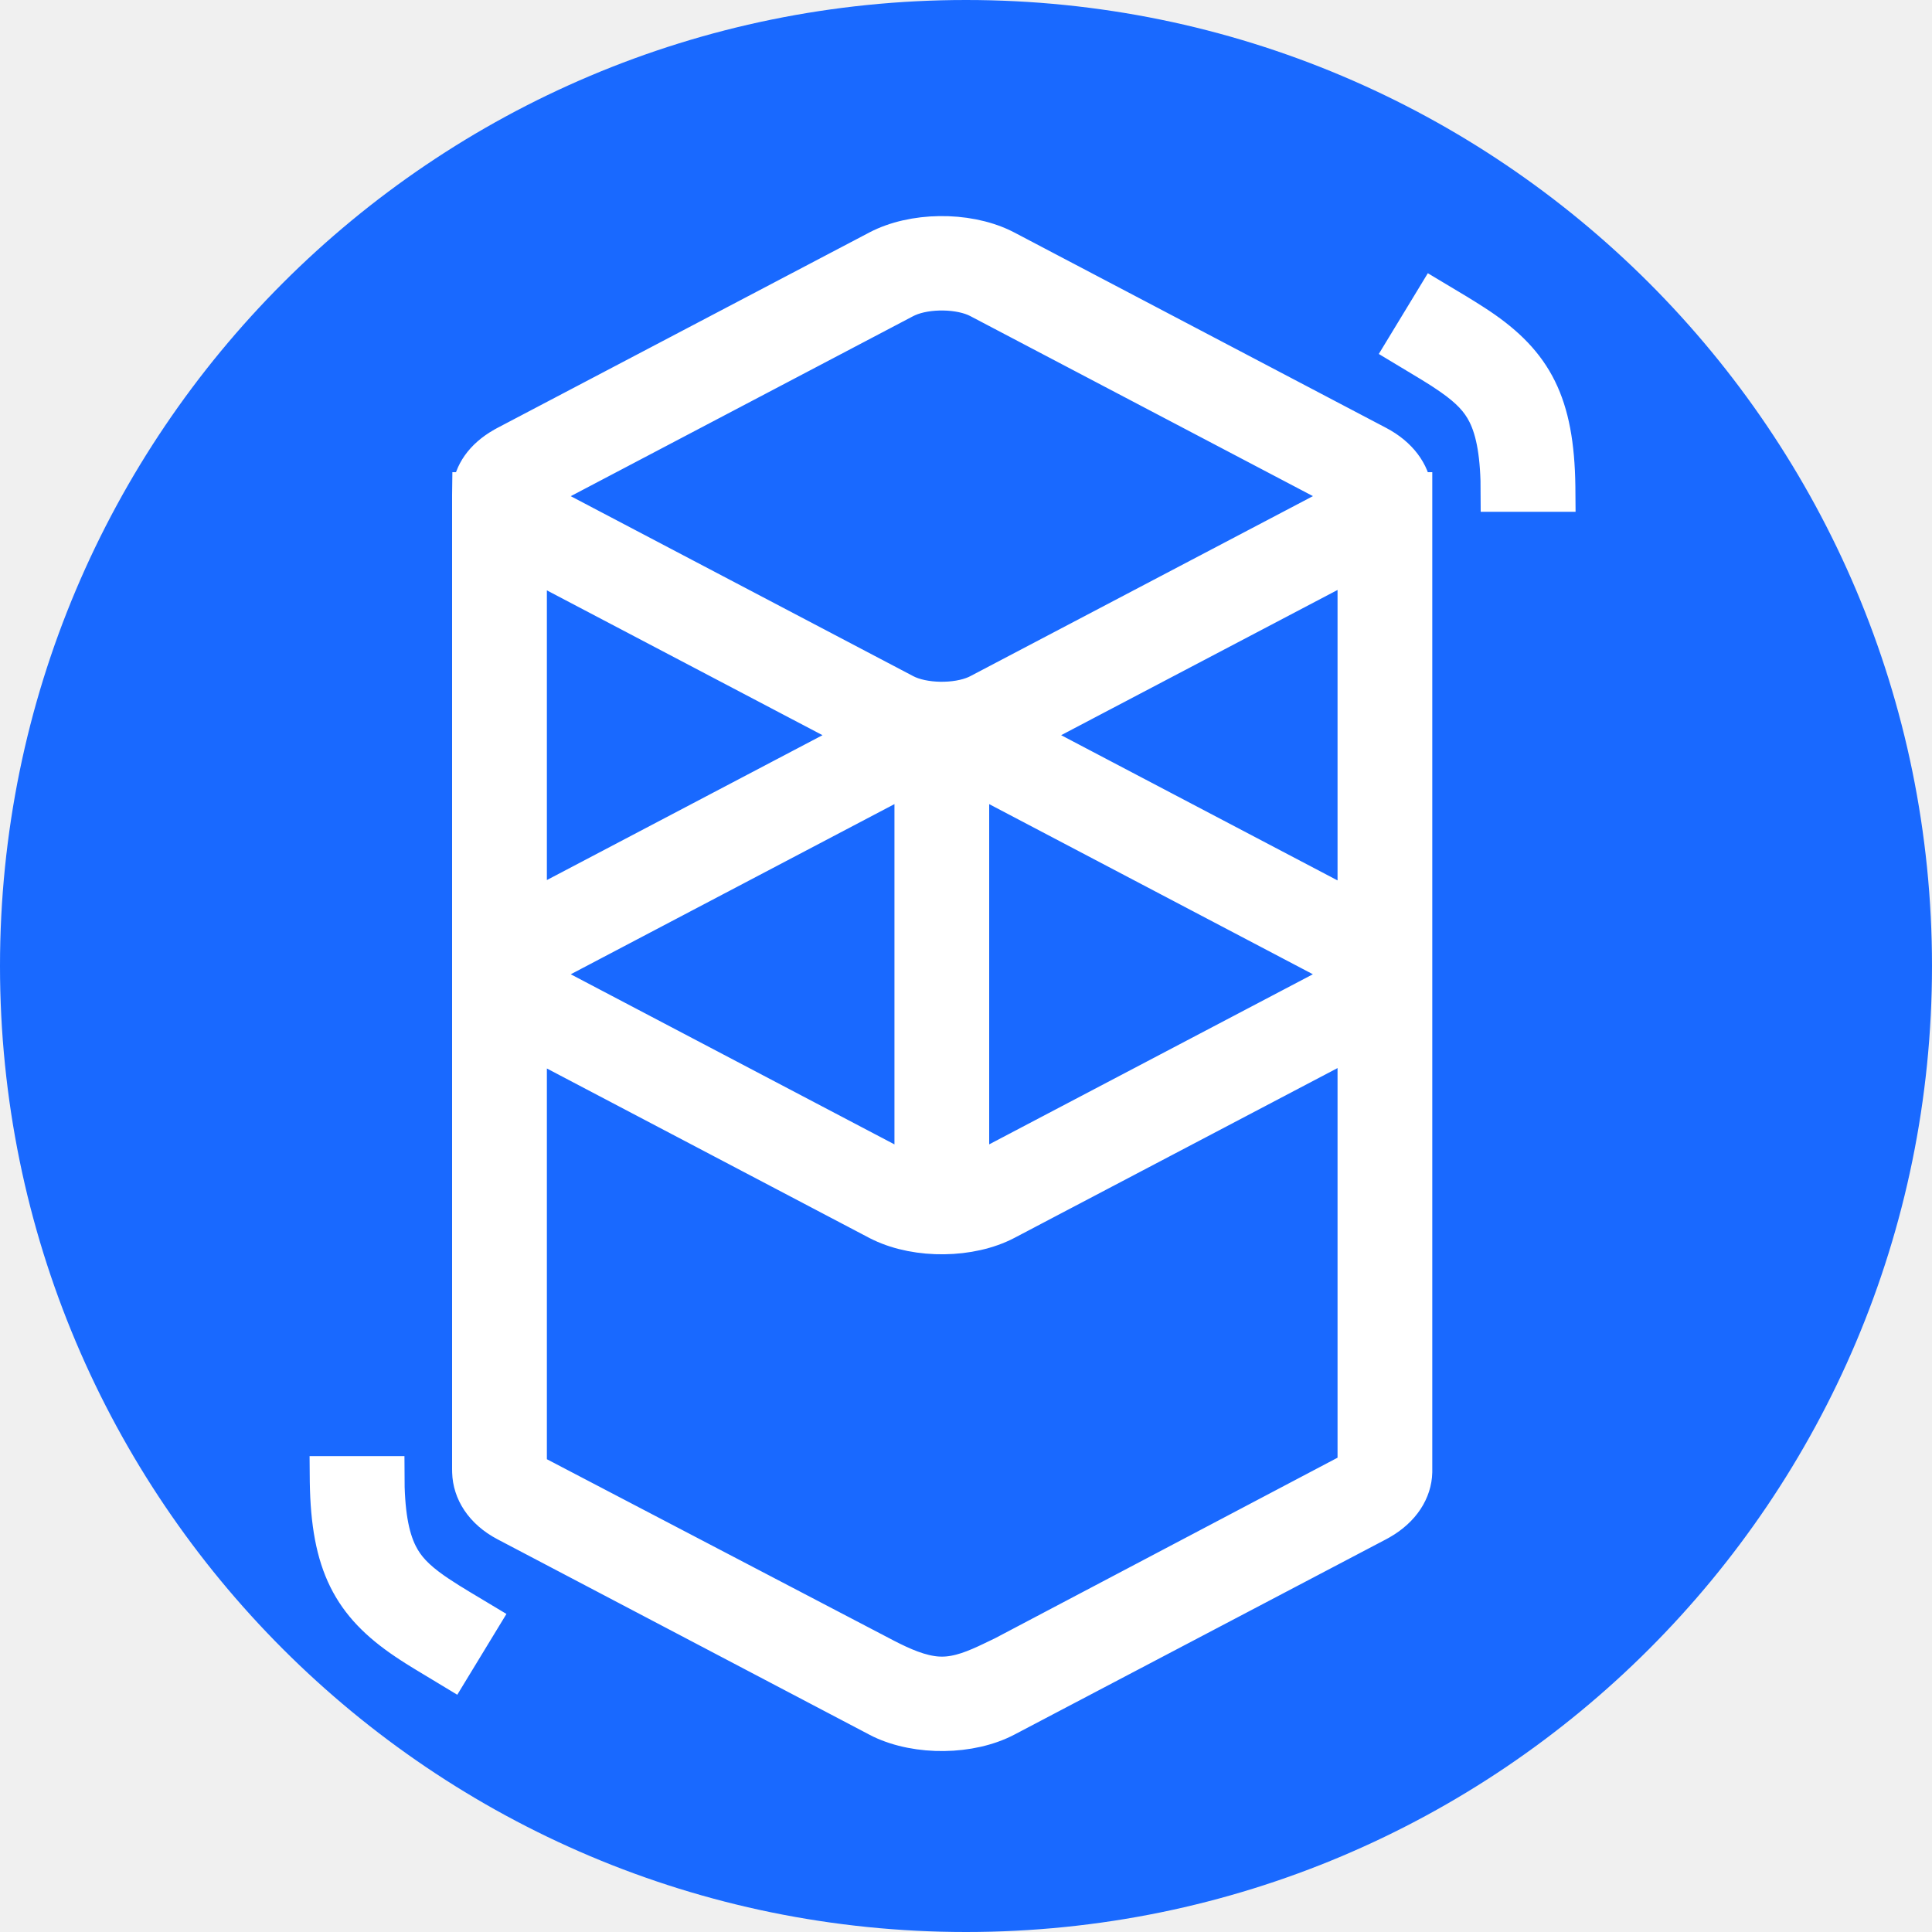
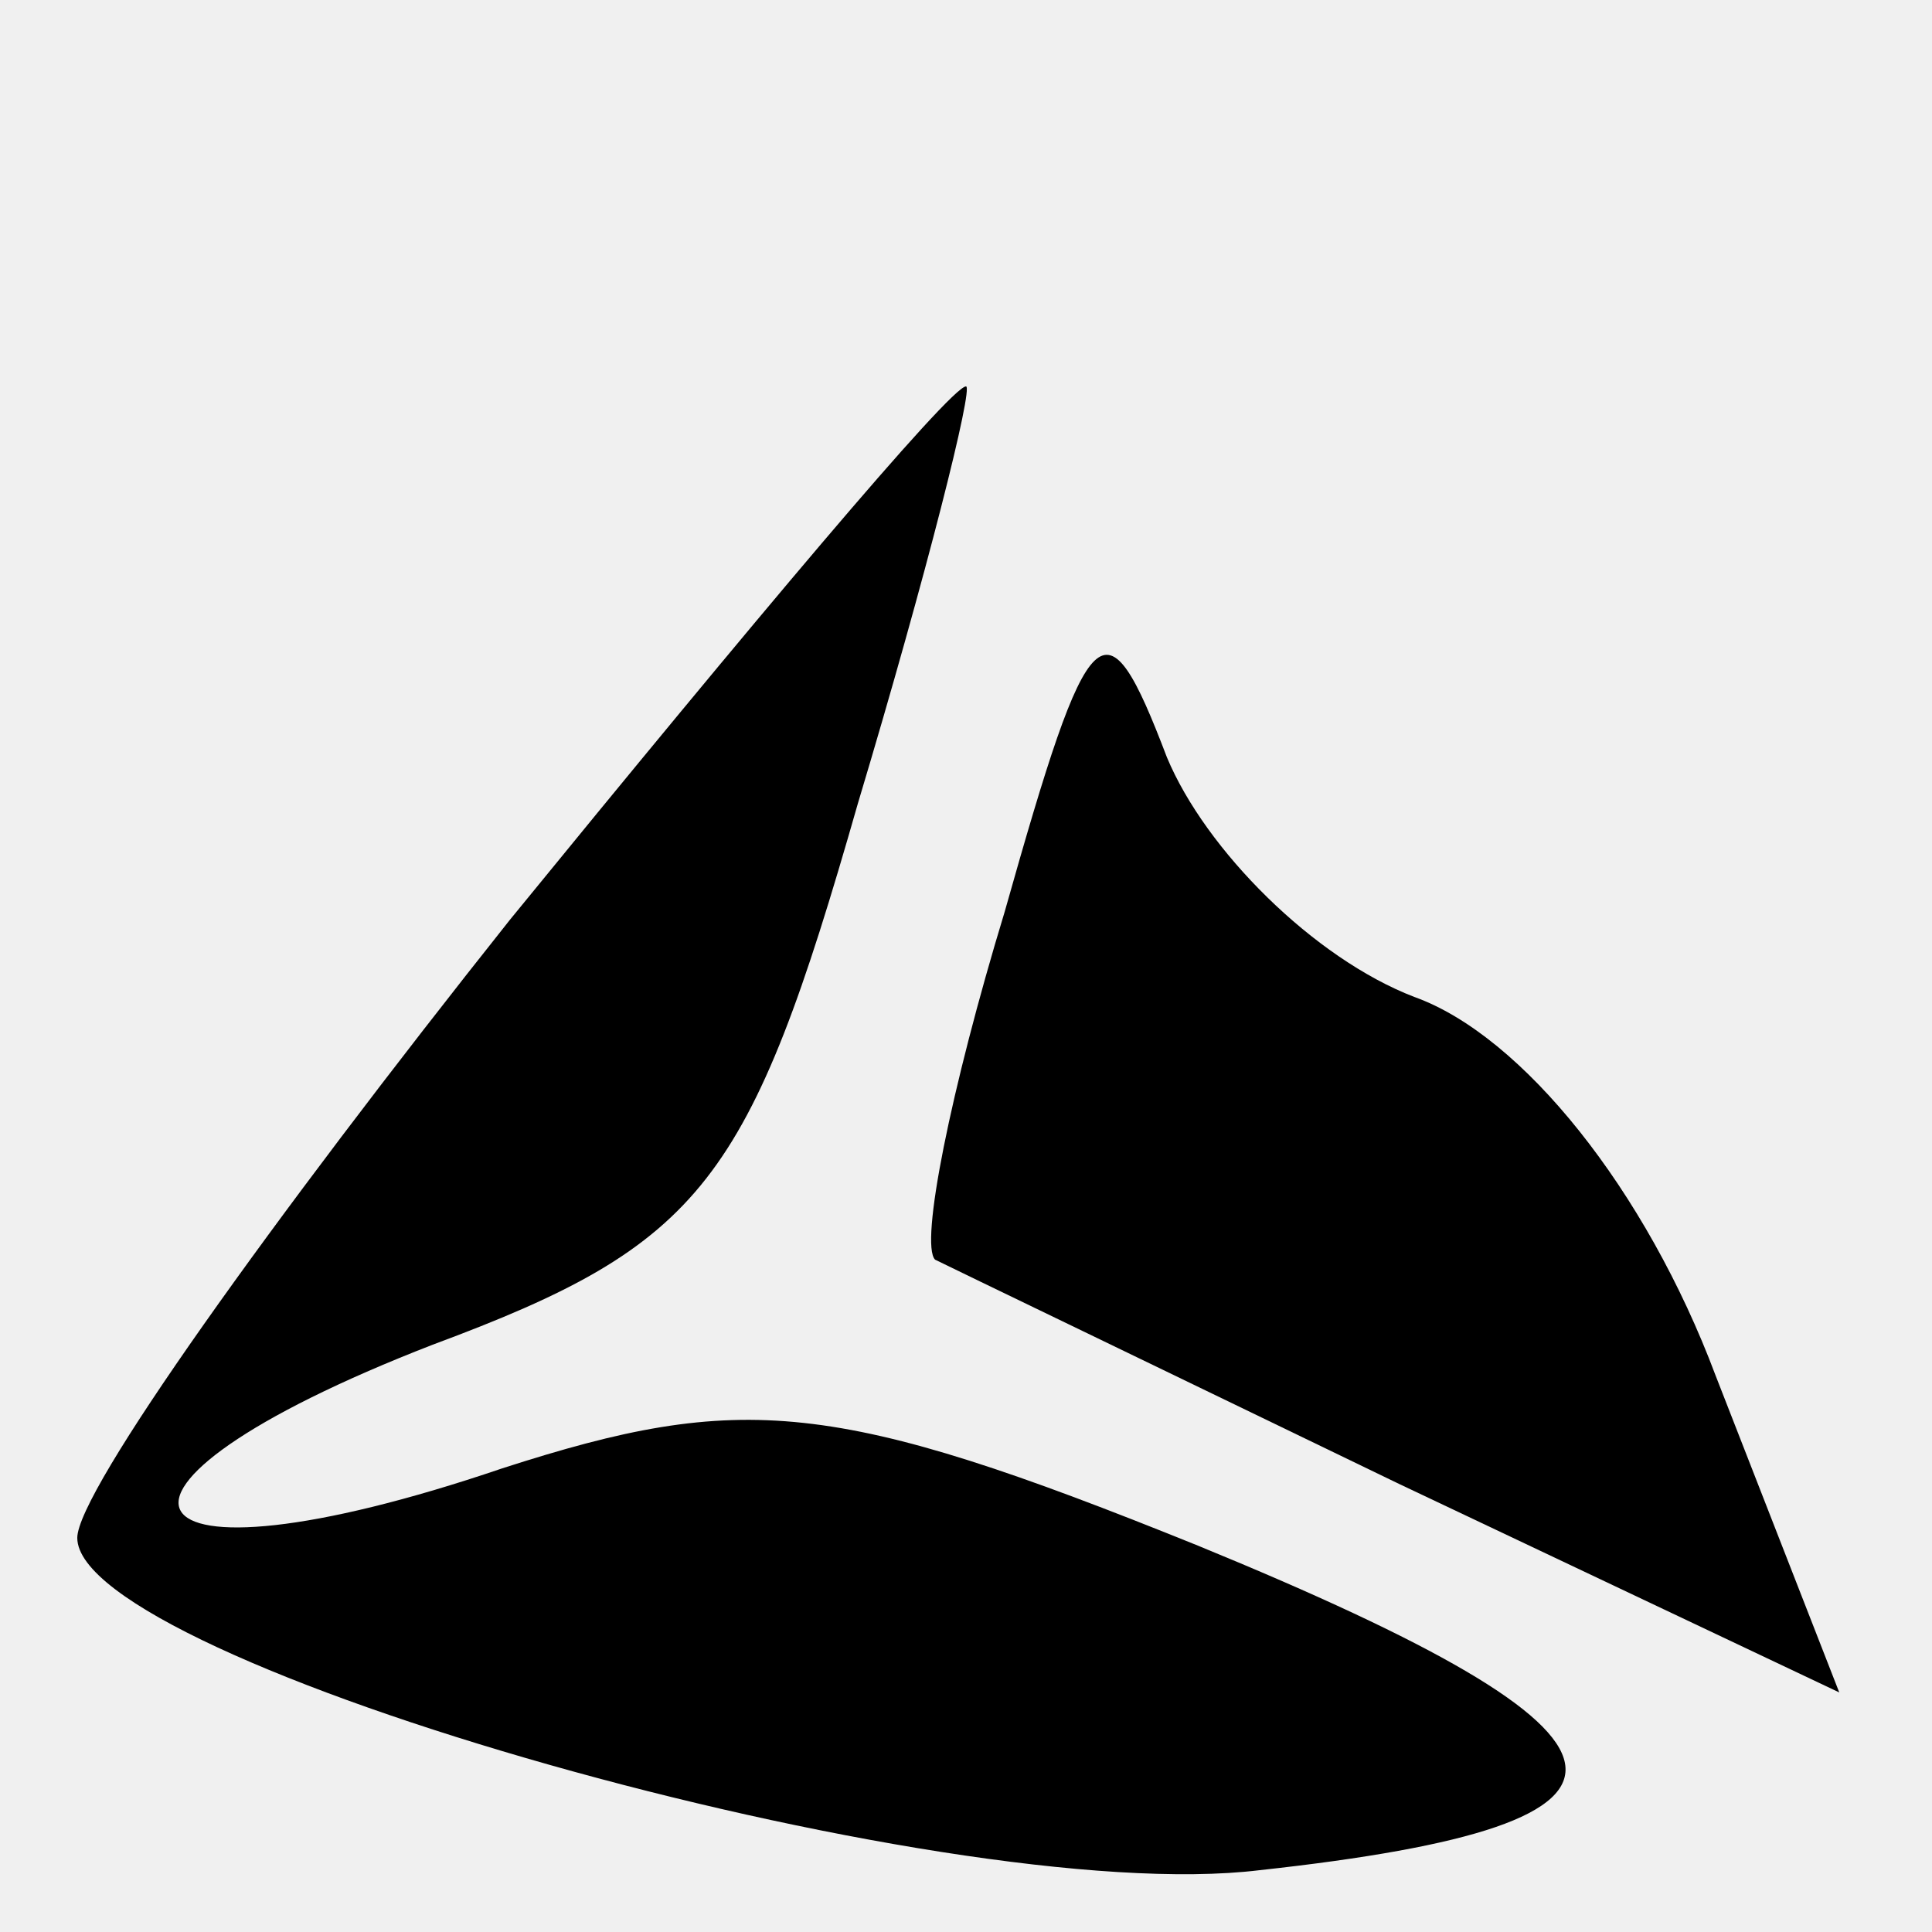
- <svg xmlns="http://www.w3.org/2000/svg" width="32px" height="32px" viewBox="0 0 32 32" version="1.1">
-   <g id="FTM" stroke="none" stroke-width="1" fill="none" fill-rule="evenodd">
-     <circle id="Oval" fill="#1969FF" cx="16" cy="16" r="16" />
-     <path d="M14.537,4.117 C15.121,3.81 15.999,3.8 16.602,4.087 L16.662,4.117 L22.818,7.352 C23.182,7.543 23.381,7.827 23.417,8.121 L23.423,8.121 L23.423,24.384 C23.415,24.691 23.23,24.996 22.867,25.203 L22.818,25.23 L16.662,28.465 C16.078,28.772 15.199,28.782 14.596,28.495 L14.537,28.465 L8.38,25.23 C7.987,25.023 7.798,24.703 7.789,24.384 L7.788,24.328 C7.788,24.319 7.788,24.312 7.788,24.304 L7.788,8.226 L7.788,8.199 L7.788,8.199 L7.789,8.121 L7.791,8.121 C7.817,7.838 7.992,7.572 8.331,7.379 L8.38,7.352 L14.537,4.117 Z M22.454,17.194 L16.662,20.238 C16.078,20.544 15.199,20.554 14.596,20.267 L14.537,20.238 L8.758,17.201 L8.758,24.351 L14.668,27.441 C14.953,27.588 15.246,27.718 15.533,27.737 L15.599,27.739 C15.88,27.74 16.153,27.625 16.428,27.493 L16.619,27.401 L22.454,24.325 L22.454,17.194 Z M6.399,24.418 C6.399,25.041 6.472,25.45 6.617,25.739 C6.729,25.963 6.894,26.138 7.184,26.342 L7.263,26.396 L7.354,26.455 L7.354,26.455 L7.455,26.52 C7.473,26.531 7.492,26.542 7.511,26.554 L7.625,26.624 L7.975,26.834 L7.473,27.659 L7.082,27.423 L7.016,27.383 C6.971,27.355 6.928,27.329 6.888,27.304 L6.775,27.231 C6.757,27.219 6.739,27.207 6.721,27.195 C5.804,26.58 5.451,25.91 5.431,24.541 L5.43,24.418 L6.399,24.418 Z M15.115,12.835 C15.085,12.845 15.056,12.857 15.029,12.869 L14.989,12.888 L8.809,16.137 L8.833,16.15 L14.989,19.385 C15.028,19.405 15.07,19.423 15.115,19.438 L15.115,12.835 Z M16.084,12.835 L16.084,19.438 C16.114,19.428 16.142,19.417 16.169,19.404 L16.209,19.385 L22.384,16.14 L22.389,16.137 L22.366,16.124 L16.209,12.888 C16.171,12.868 16.129,12.85 16.084,12.835 Z M22.454,9.275 L16.931,12.177 L22.454,15.079 L22.454,9.275 Z M8.758,9.282 L8.758,15.073 L14.268,12.177 L8.758,9.282 Z M16.209,4.969 C15.903,4.808 15.359,4.801 15.033,4.948 L14.989,4.969 L8.809,8.218 L8.833,8.231 L14.989,11.466 C15.296,11.627 15.839,11.634 16.166,11.487 L16.209,11.466 L22.375,8.226 L22.375,8.226 L22.389,8.218 L22.366,8.204 L16.209,4.969 Z M23.751,4.936 L24.143,5.171 L24.274,5.252 L24.274,5.252 L24.394,5.328 C24.432,5.352 24.468,5.376 24.503,5.399 C25.421,6.015 25.774,6.685 25.793,8.054 L25.794,8.177 L24.825,8.177 C24.825,7.554 24.752,7.144 24.608,6.856 C24.495,6.631 24.33,6.457 24.04,6.253 L23.961,6.199 L23.871,6.139 L23.871,6.139 L23.769,6.075 C23.751,6.064 23.733,6.052 23.713,6.04 L23.599,5.971 L23.25,5.761 L23.751,4.936 Z" id="Shape" stroke="#FFFFFF" stroke-width="0.6" fill="#FFFFFF" fill-rule="nonzero" />
+ <svg xmlns="http://www.w3.org/2000/svg" version="1.0" width="25pt" height="25pt" viewBox="0 0 25 25" preserveAspectRatio="xMidYMid meet">
+   <g transform="translate(0,25) scale(0.1,-0.1)" fill="#000000" stroke="none">
+     <path d="M66 131 c-31 -39 -56 -74 -56 -80 0 -16 112 -48 153 -43 55 6 53 17 -8 42 -47 19 -59 20 -90 10 -50 -17 -58 -3 -9 16 35 13 41 21 55 70 9 30 15 54 14 54 -2 0 -28 -31 -59 -69z" />
+     <path d="M130 132 c-7 -23 -11 -43 -9 -45 2 -1 29 -14 60 -29 l57 -27 -16 41 c-9 24 -25 44 -39 49 -13 5 -27 19 -32 31 -8 21 -10 19 -21 -20z" />
  </g>
</svg>
